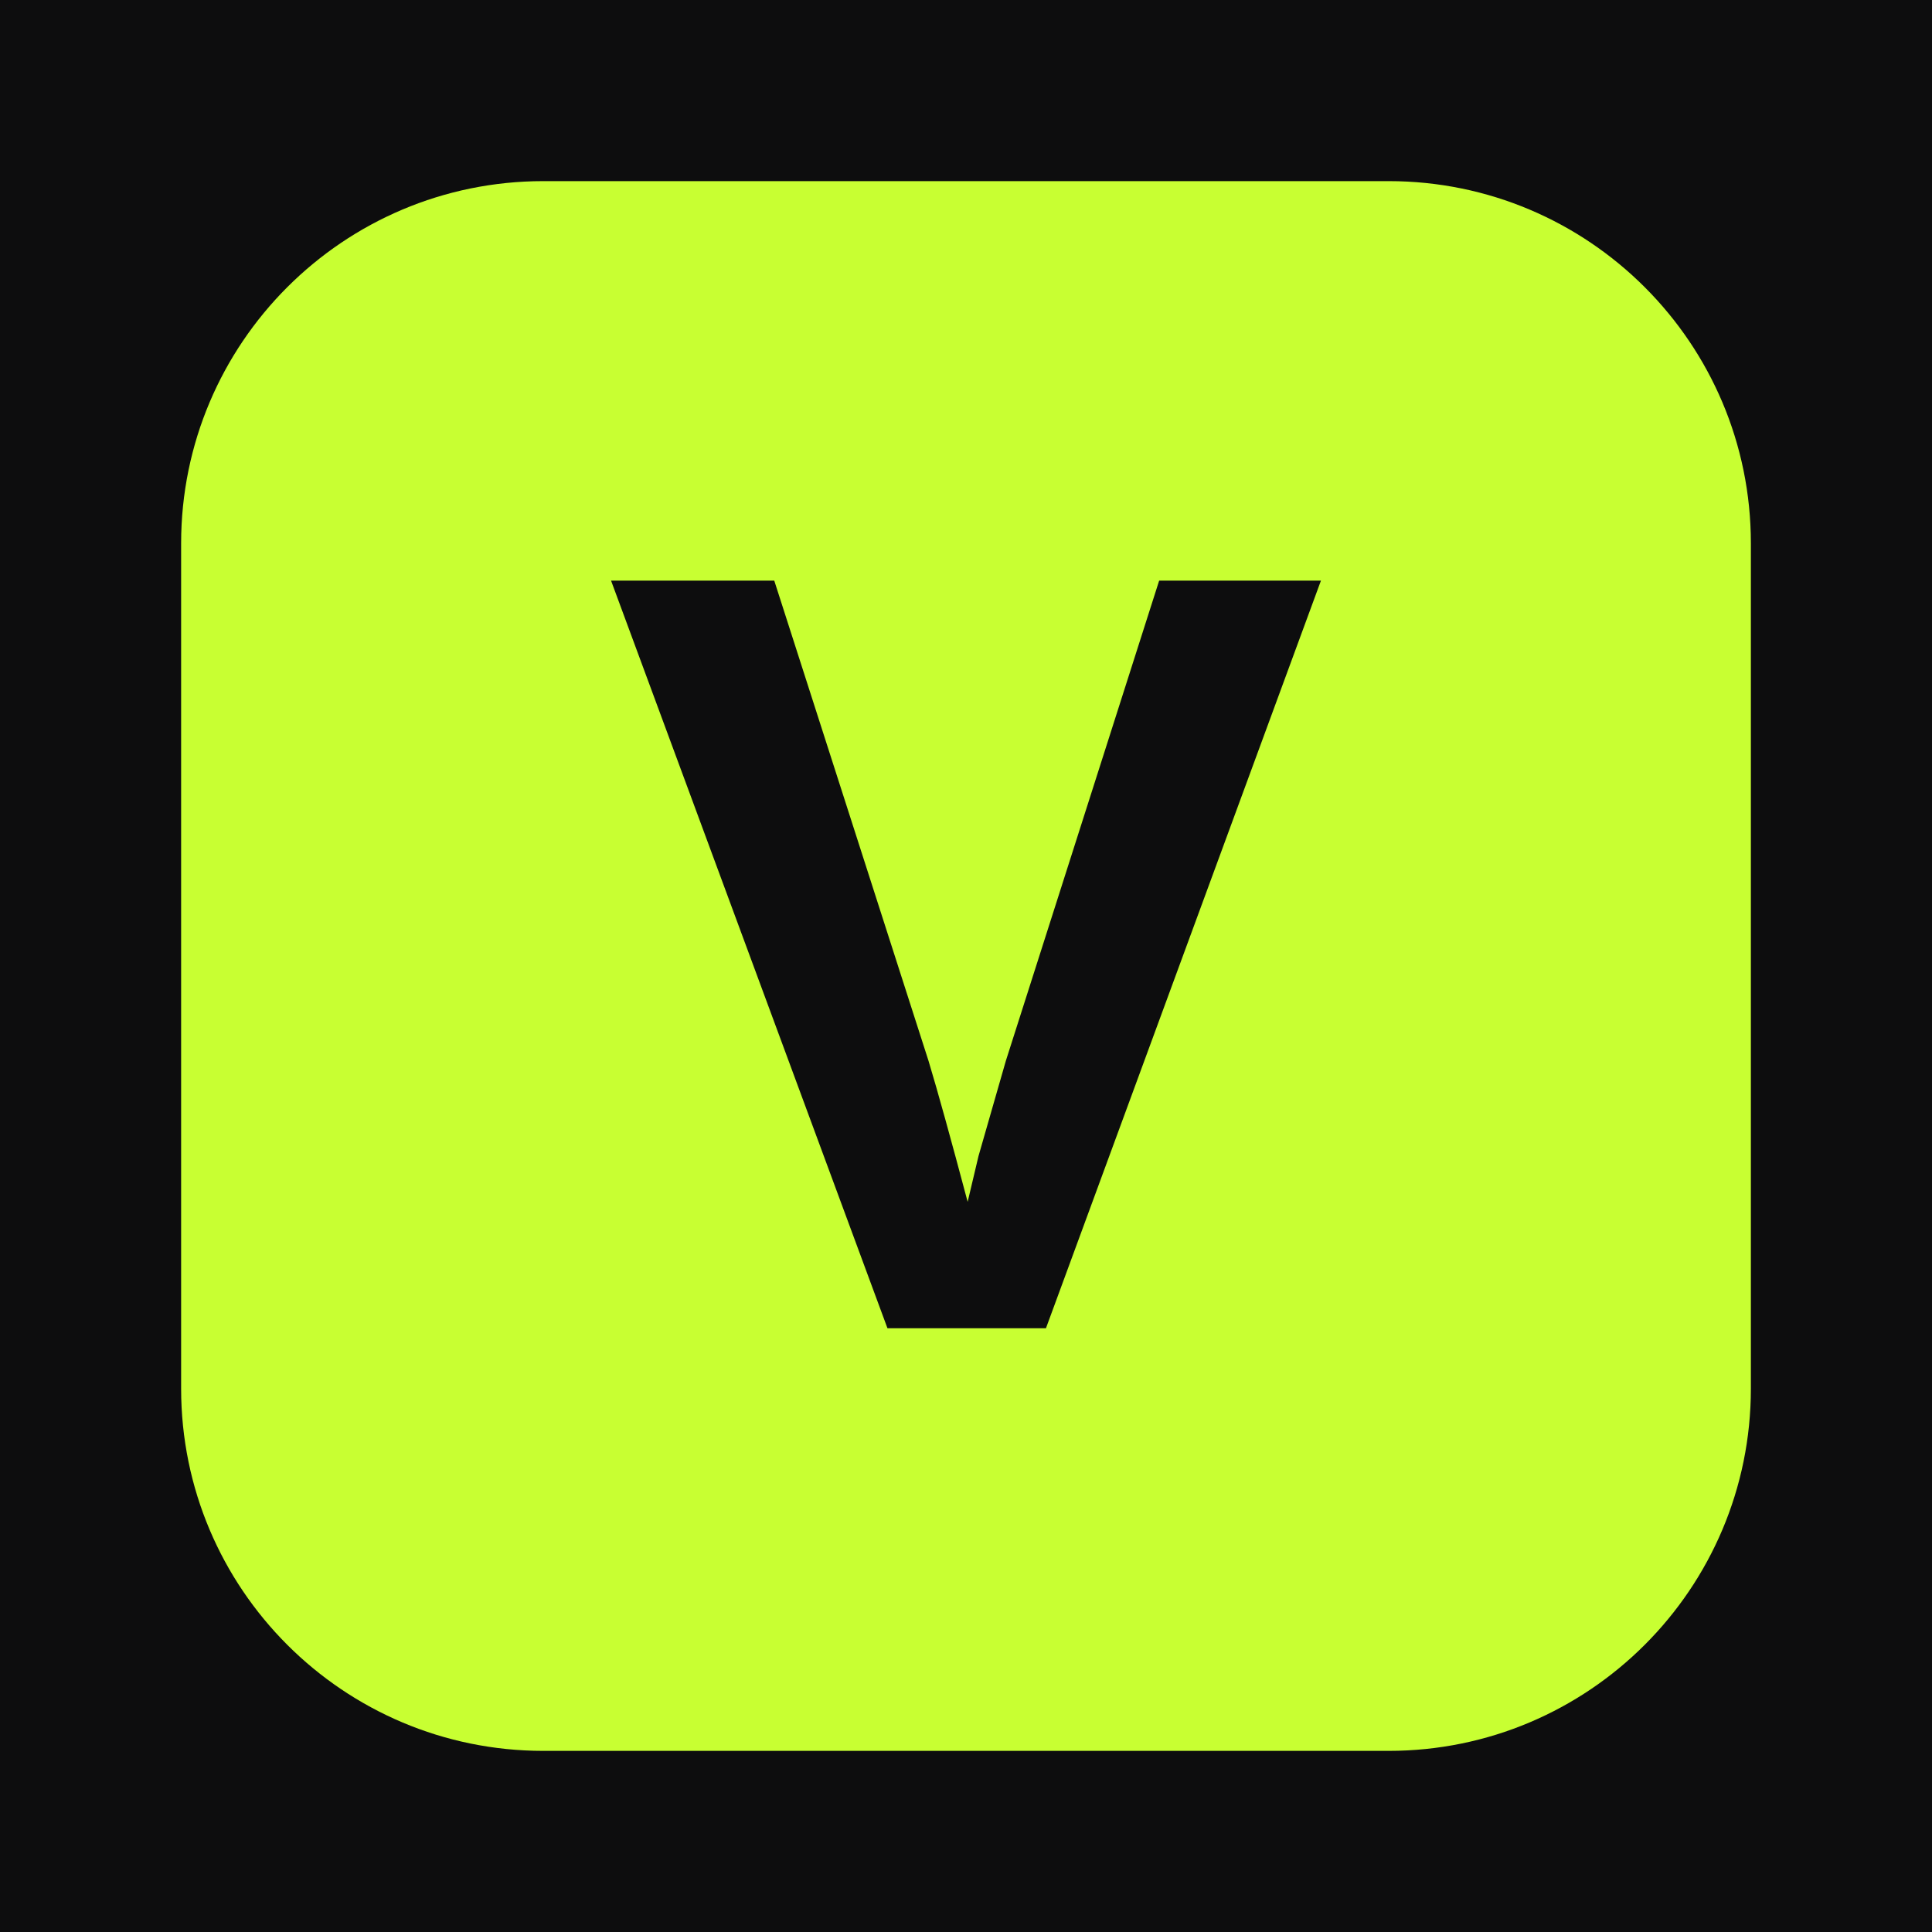
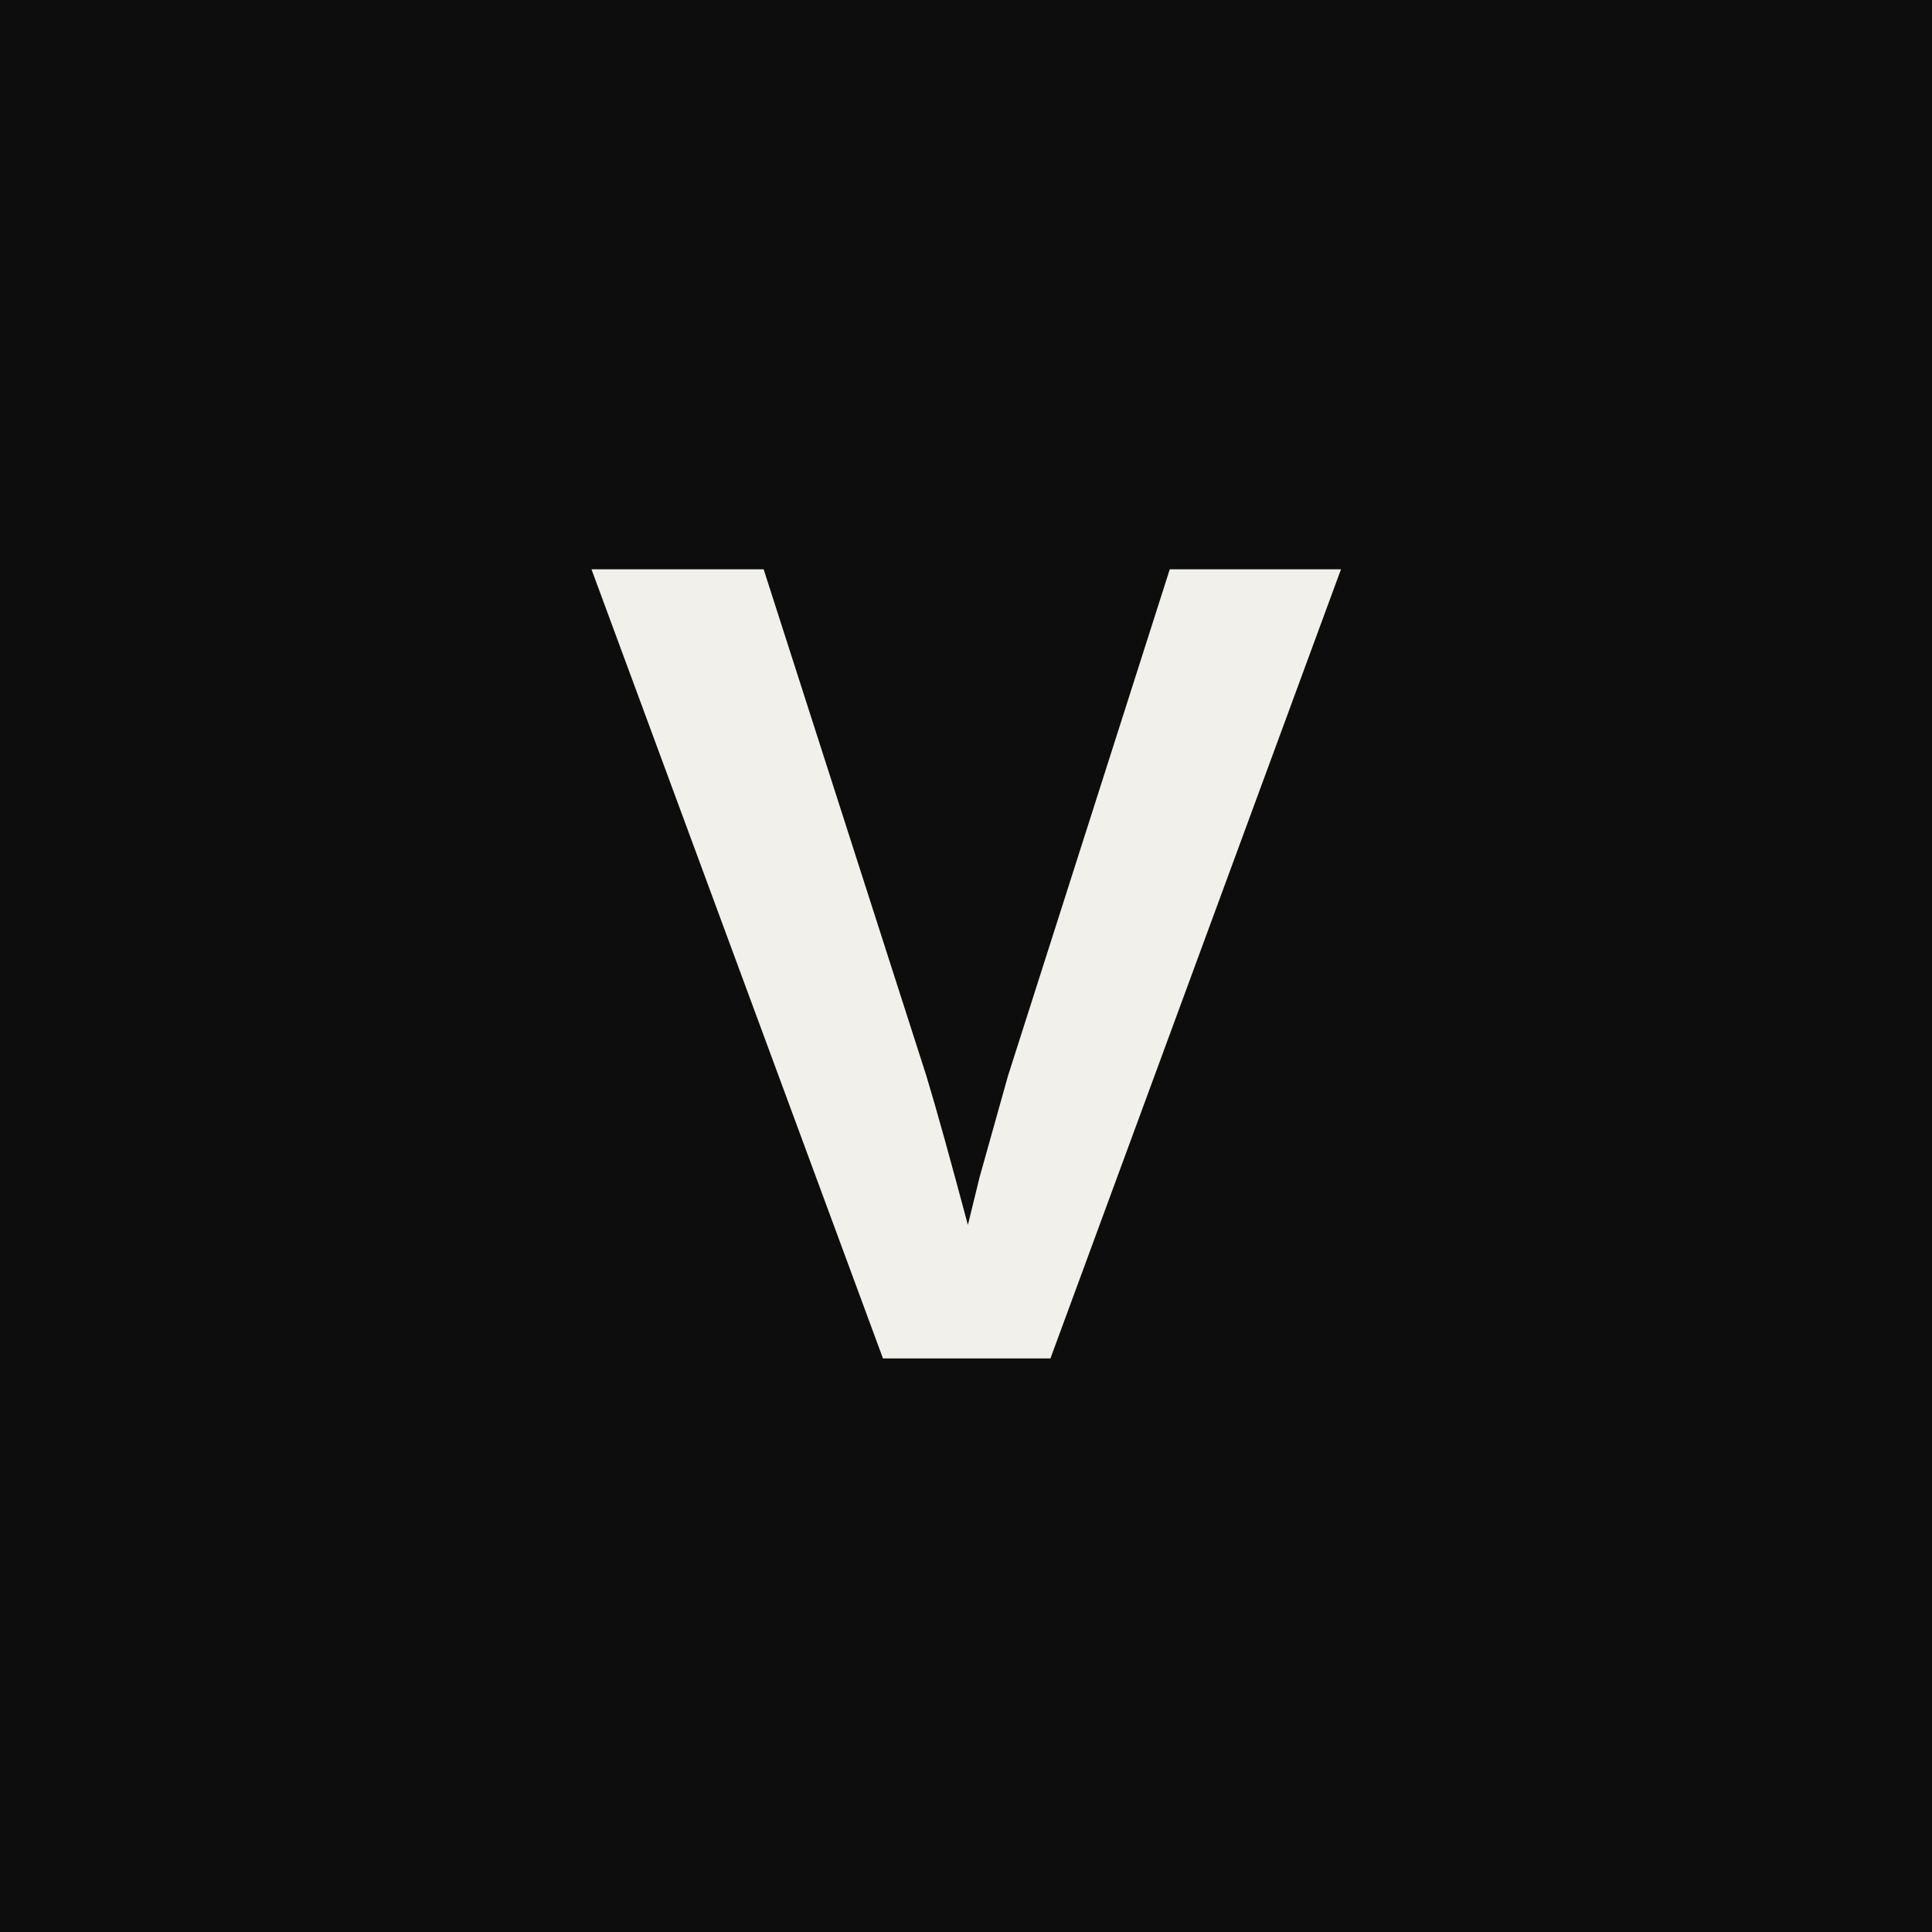
<svg xmlns="http://www.w3.org/2000/svg" viewBox="0 0 64 64">
  <rect width="64" height="64" fill="#0d0d0e" />
-   <rect x="6" y="6" width="52" height="52" rx="12" fill="#c8ff32" />
-   <text x="32" y="44" text-anchor="middle" font-family="Segoe UI, Arial, sans-serif" font-size="36" font-weight="700" fill="#0d0d0e">V</text>
+   <text x="32" y="45" text-anchor="middle" font-family="Segoe UI, Arial, sans-serif" font-size="38" font-weight="700" fill="#f1f0eb">V</text>
</svg>
